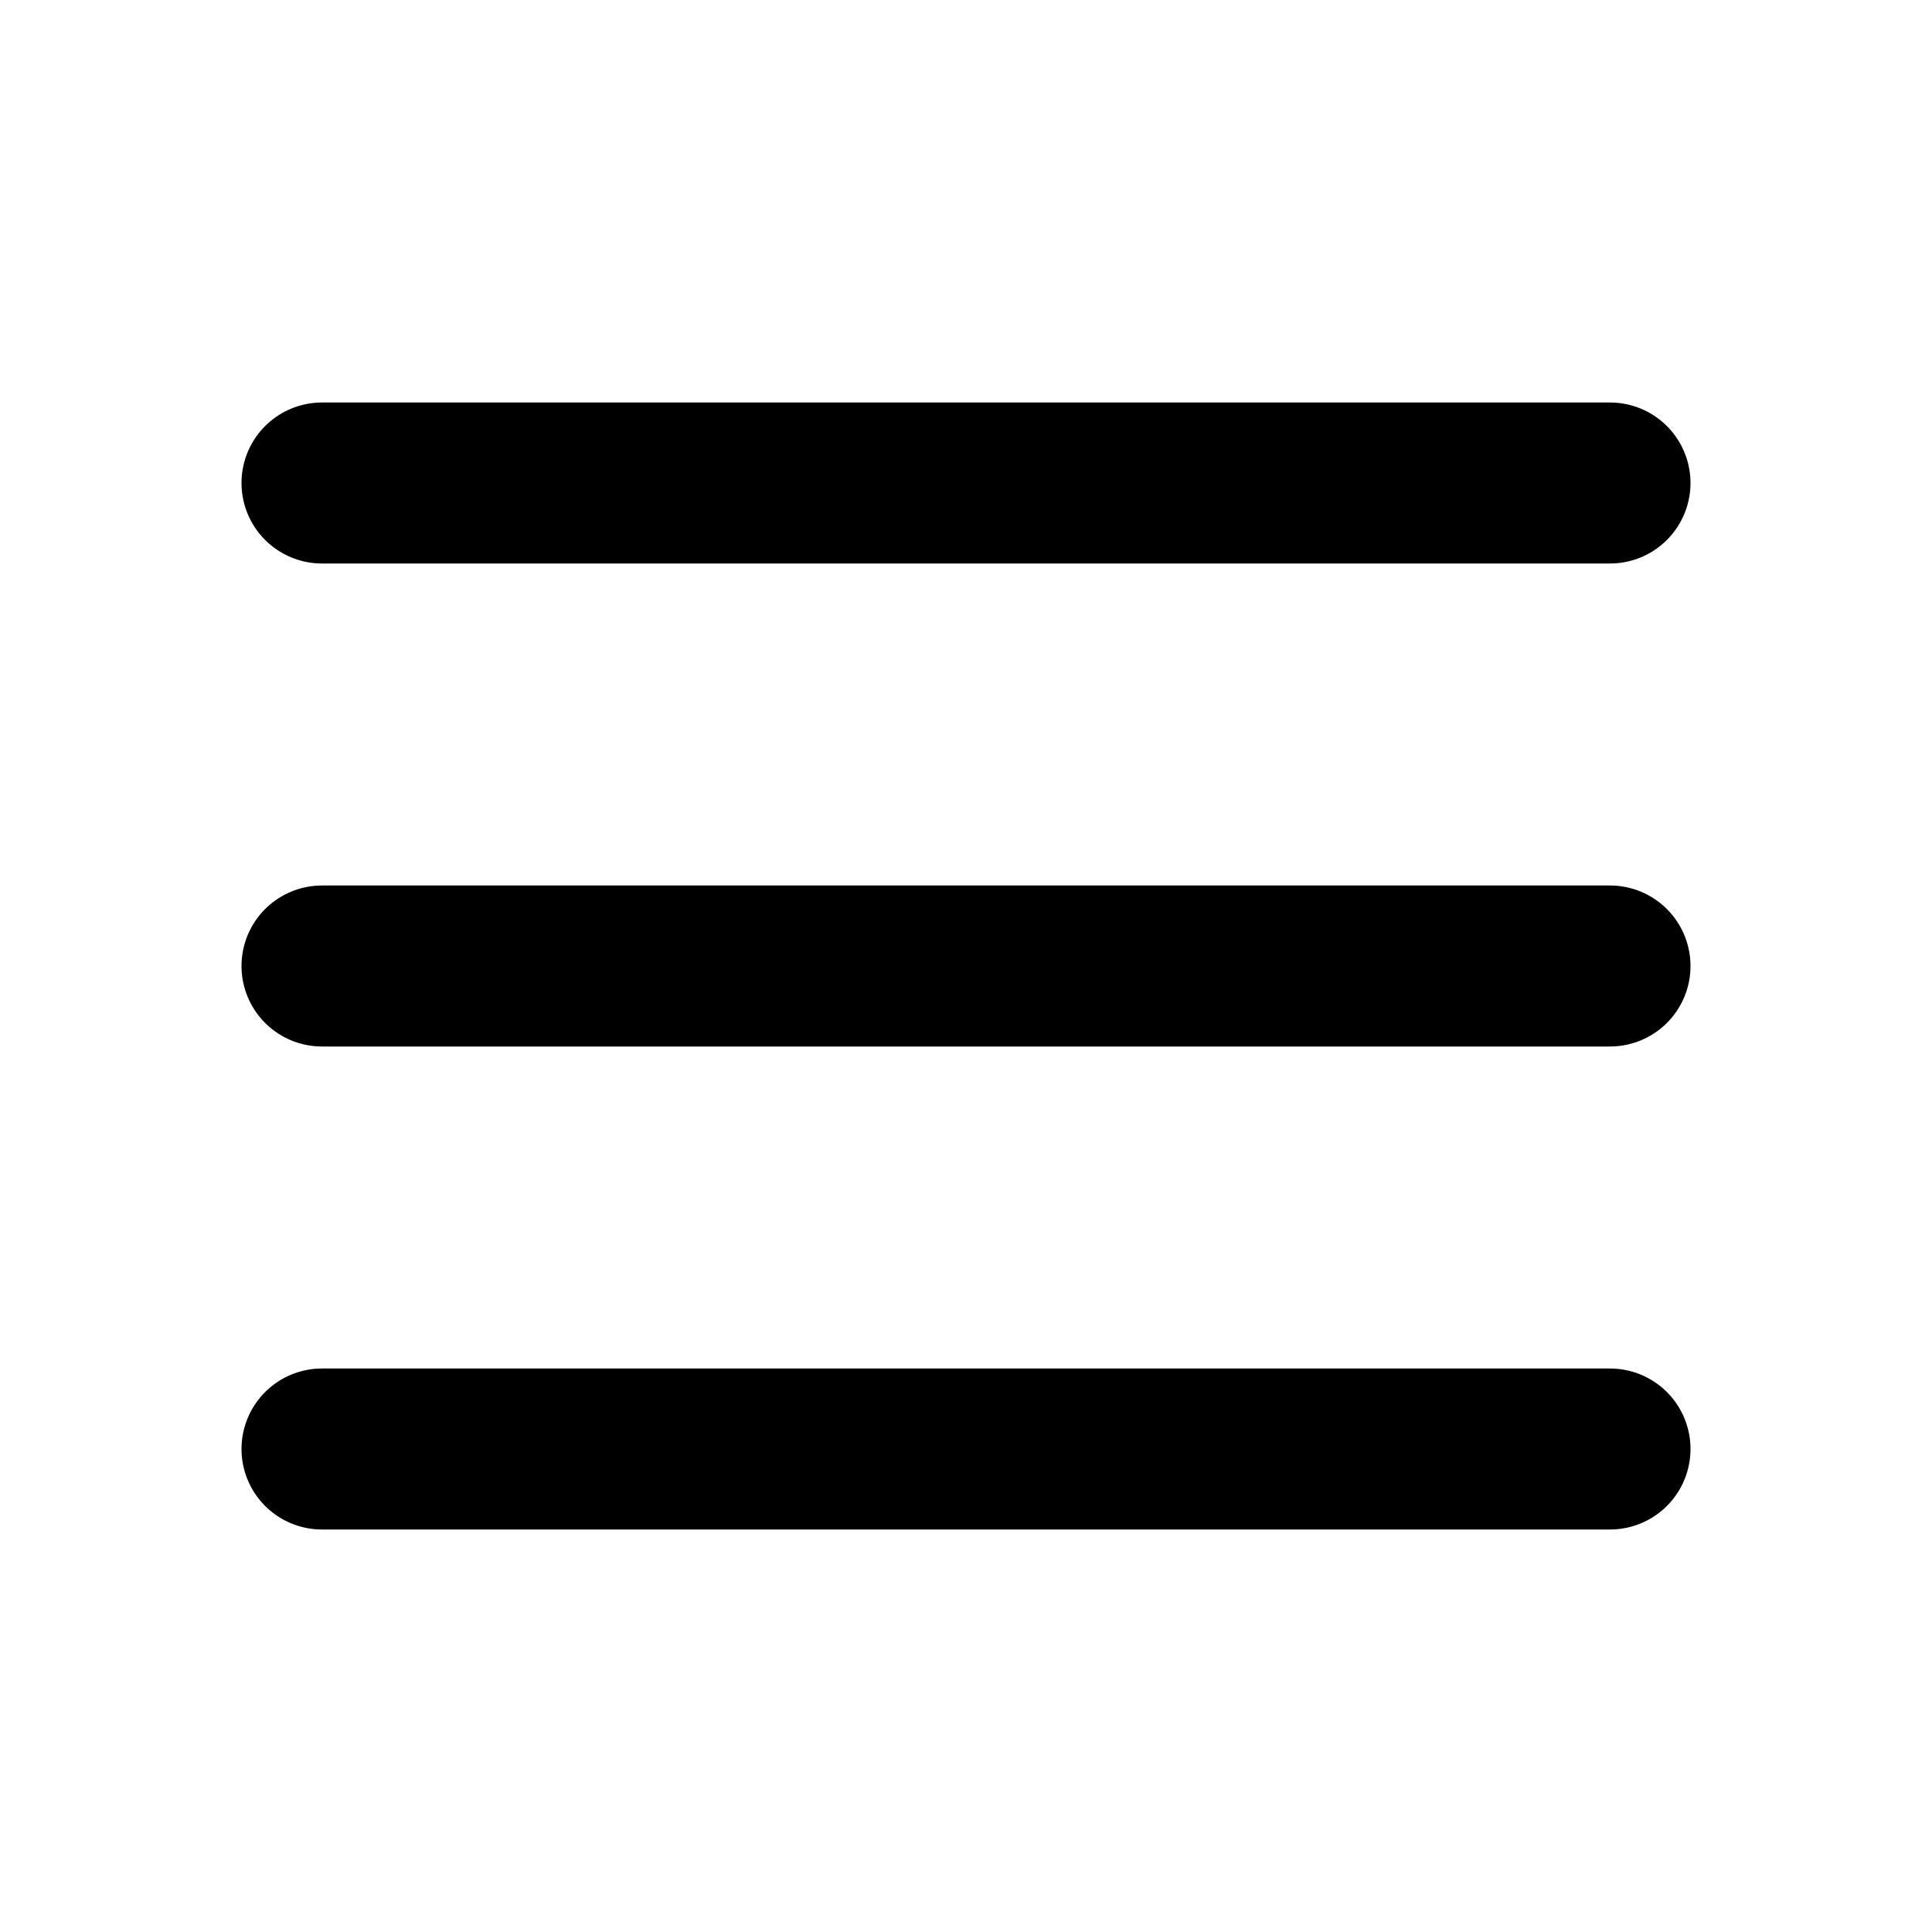
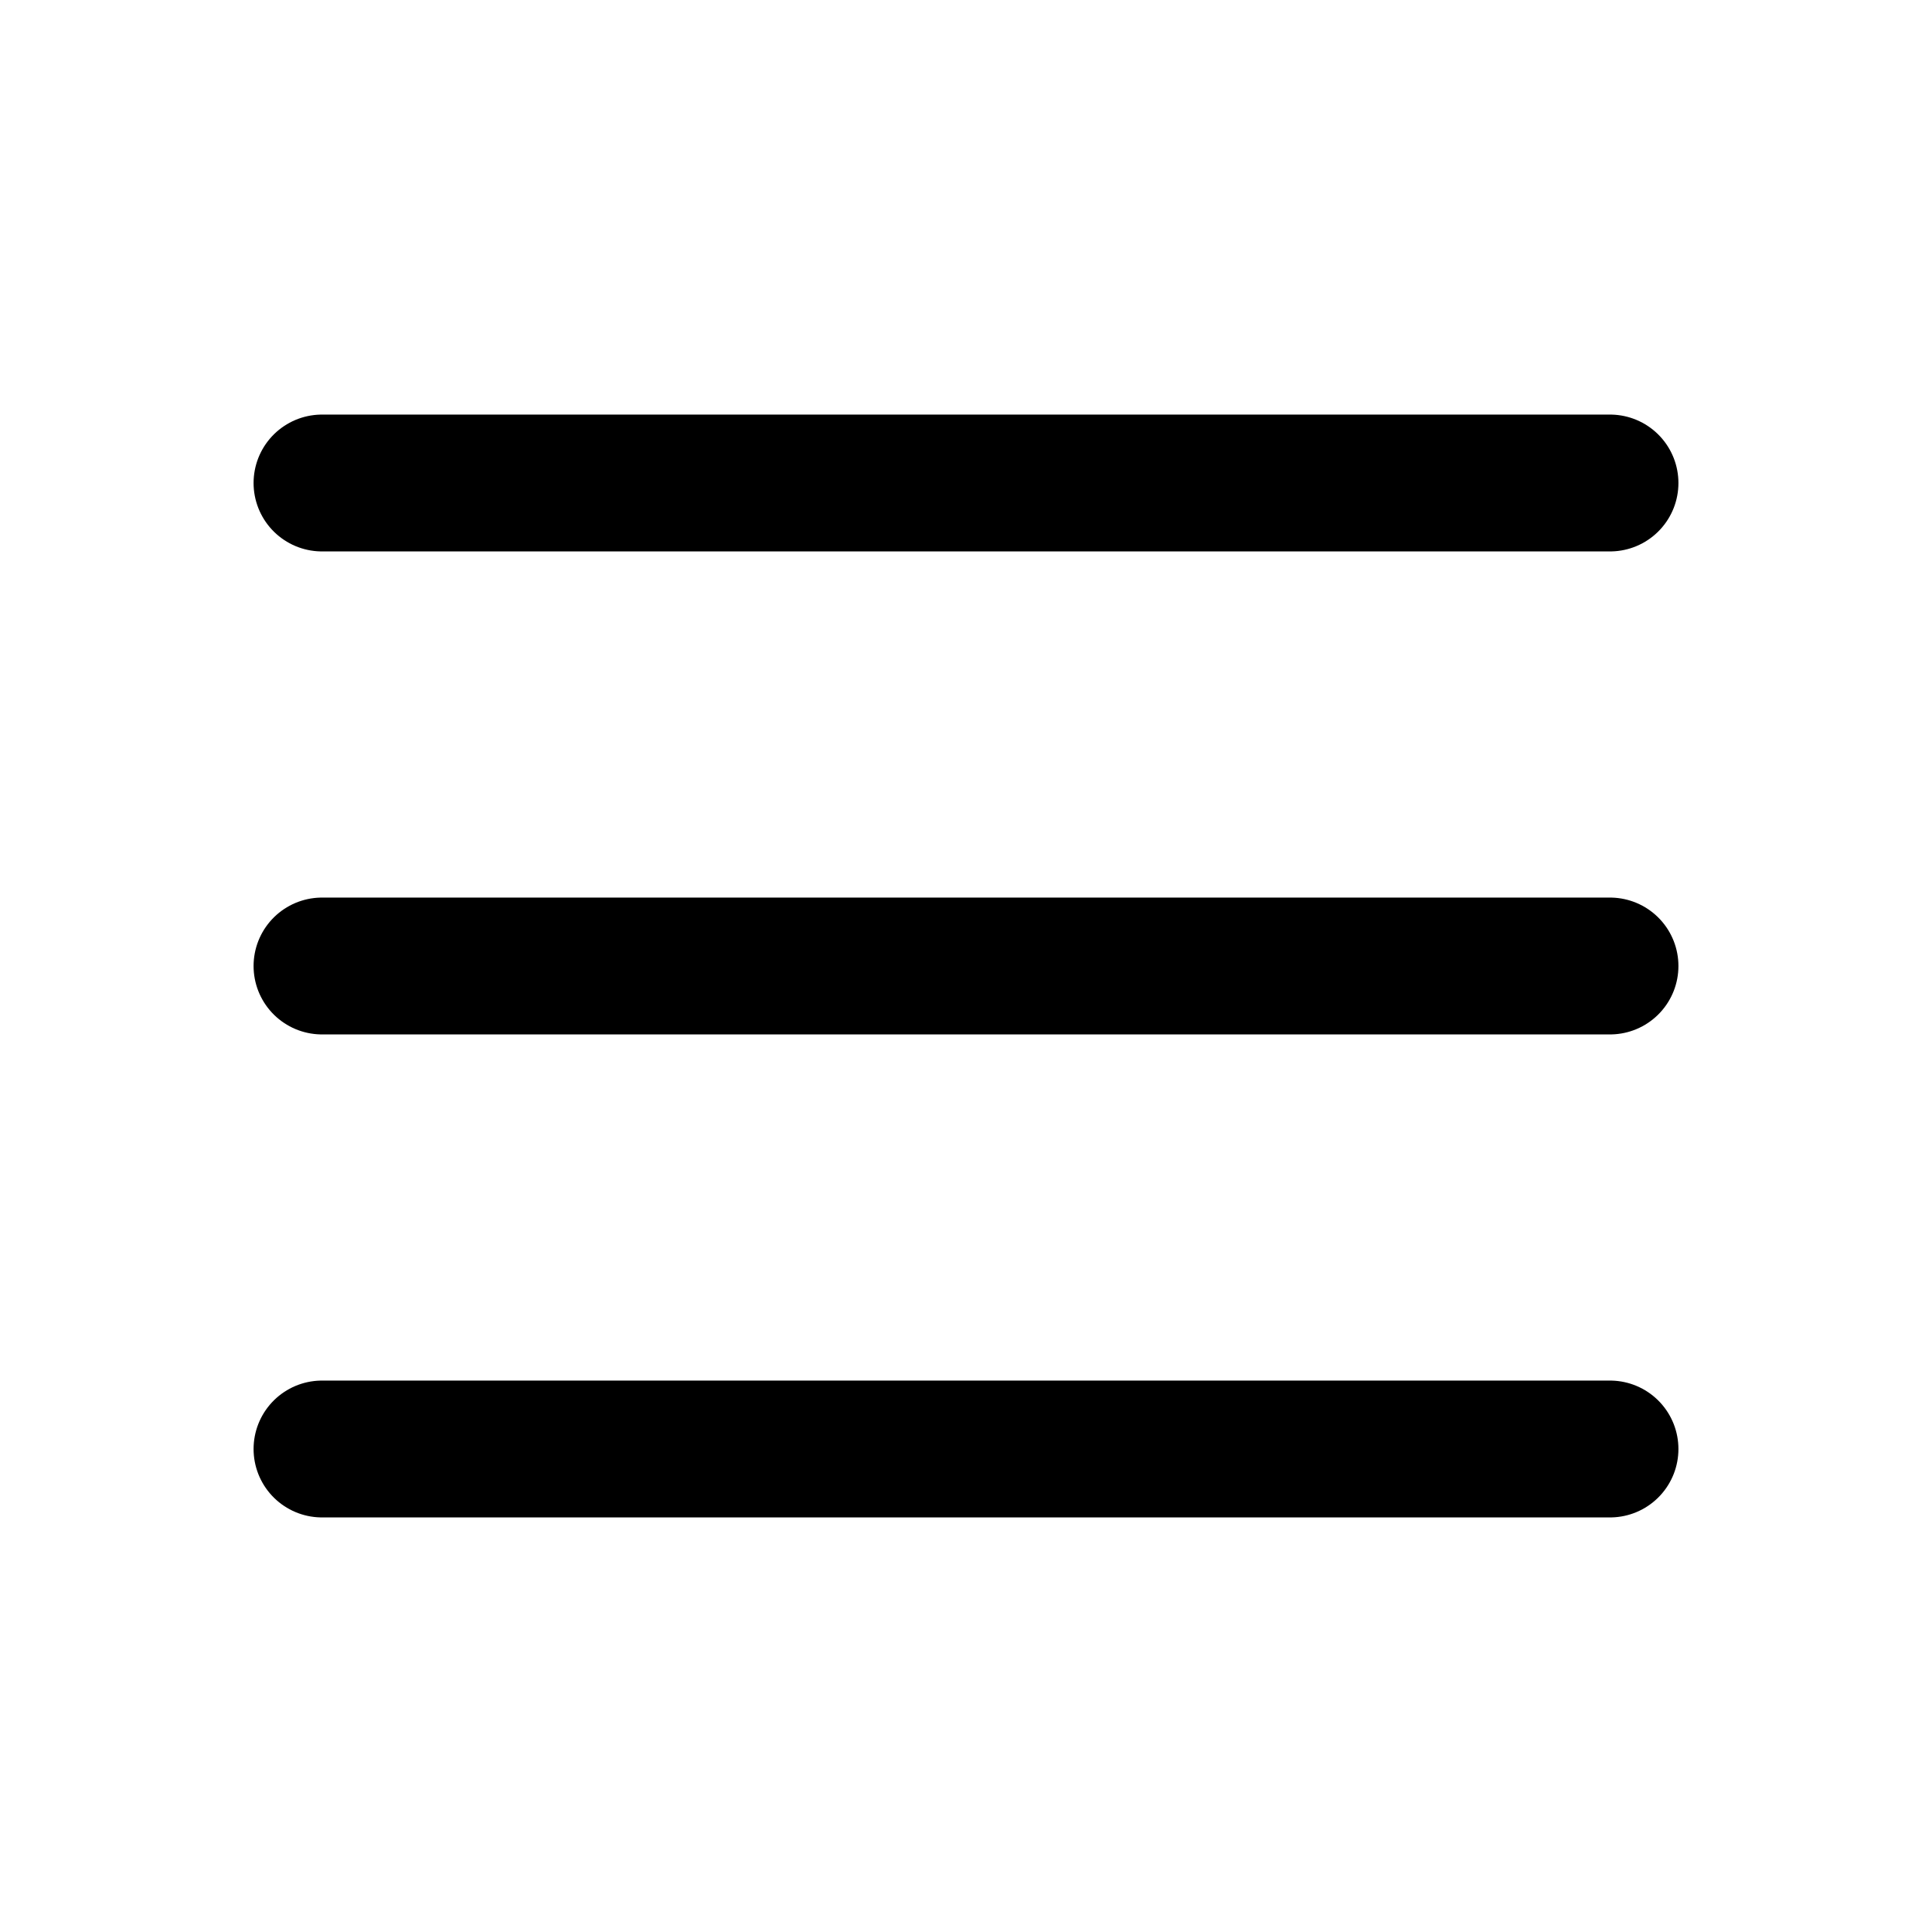
- <svg xmlns="http://www.w3.org/2000/svg" viewBox="0 0 24 24">
-   <path fill="none" stroke="currentColor" stroke-linecap="round" stroke-linejoin="round" stroke-width="2" d="M4 6h16M4 12h16M4 18h16" />
+ <svg xmlns="http://www.w3.org/2000/svg" viewBox="0 0 24 24" fill="none" stroke="currentColor" stroke-width="1.7" stroke-linecap="round" stroke-linejoin="round">
+   <path d="M4 6h16M4 12h16M4 18h16" />
</svg>
